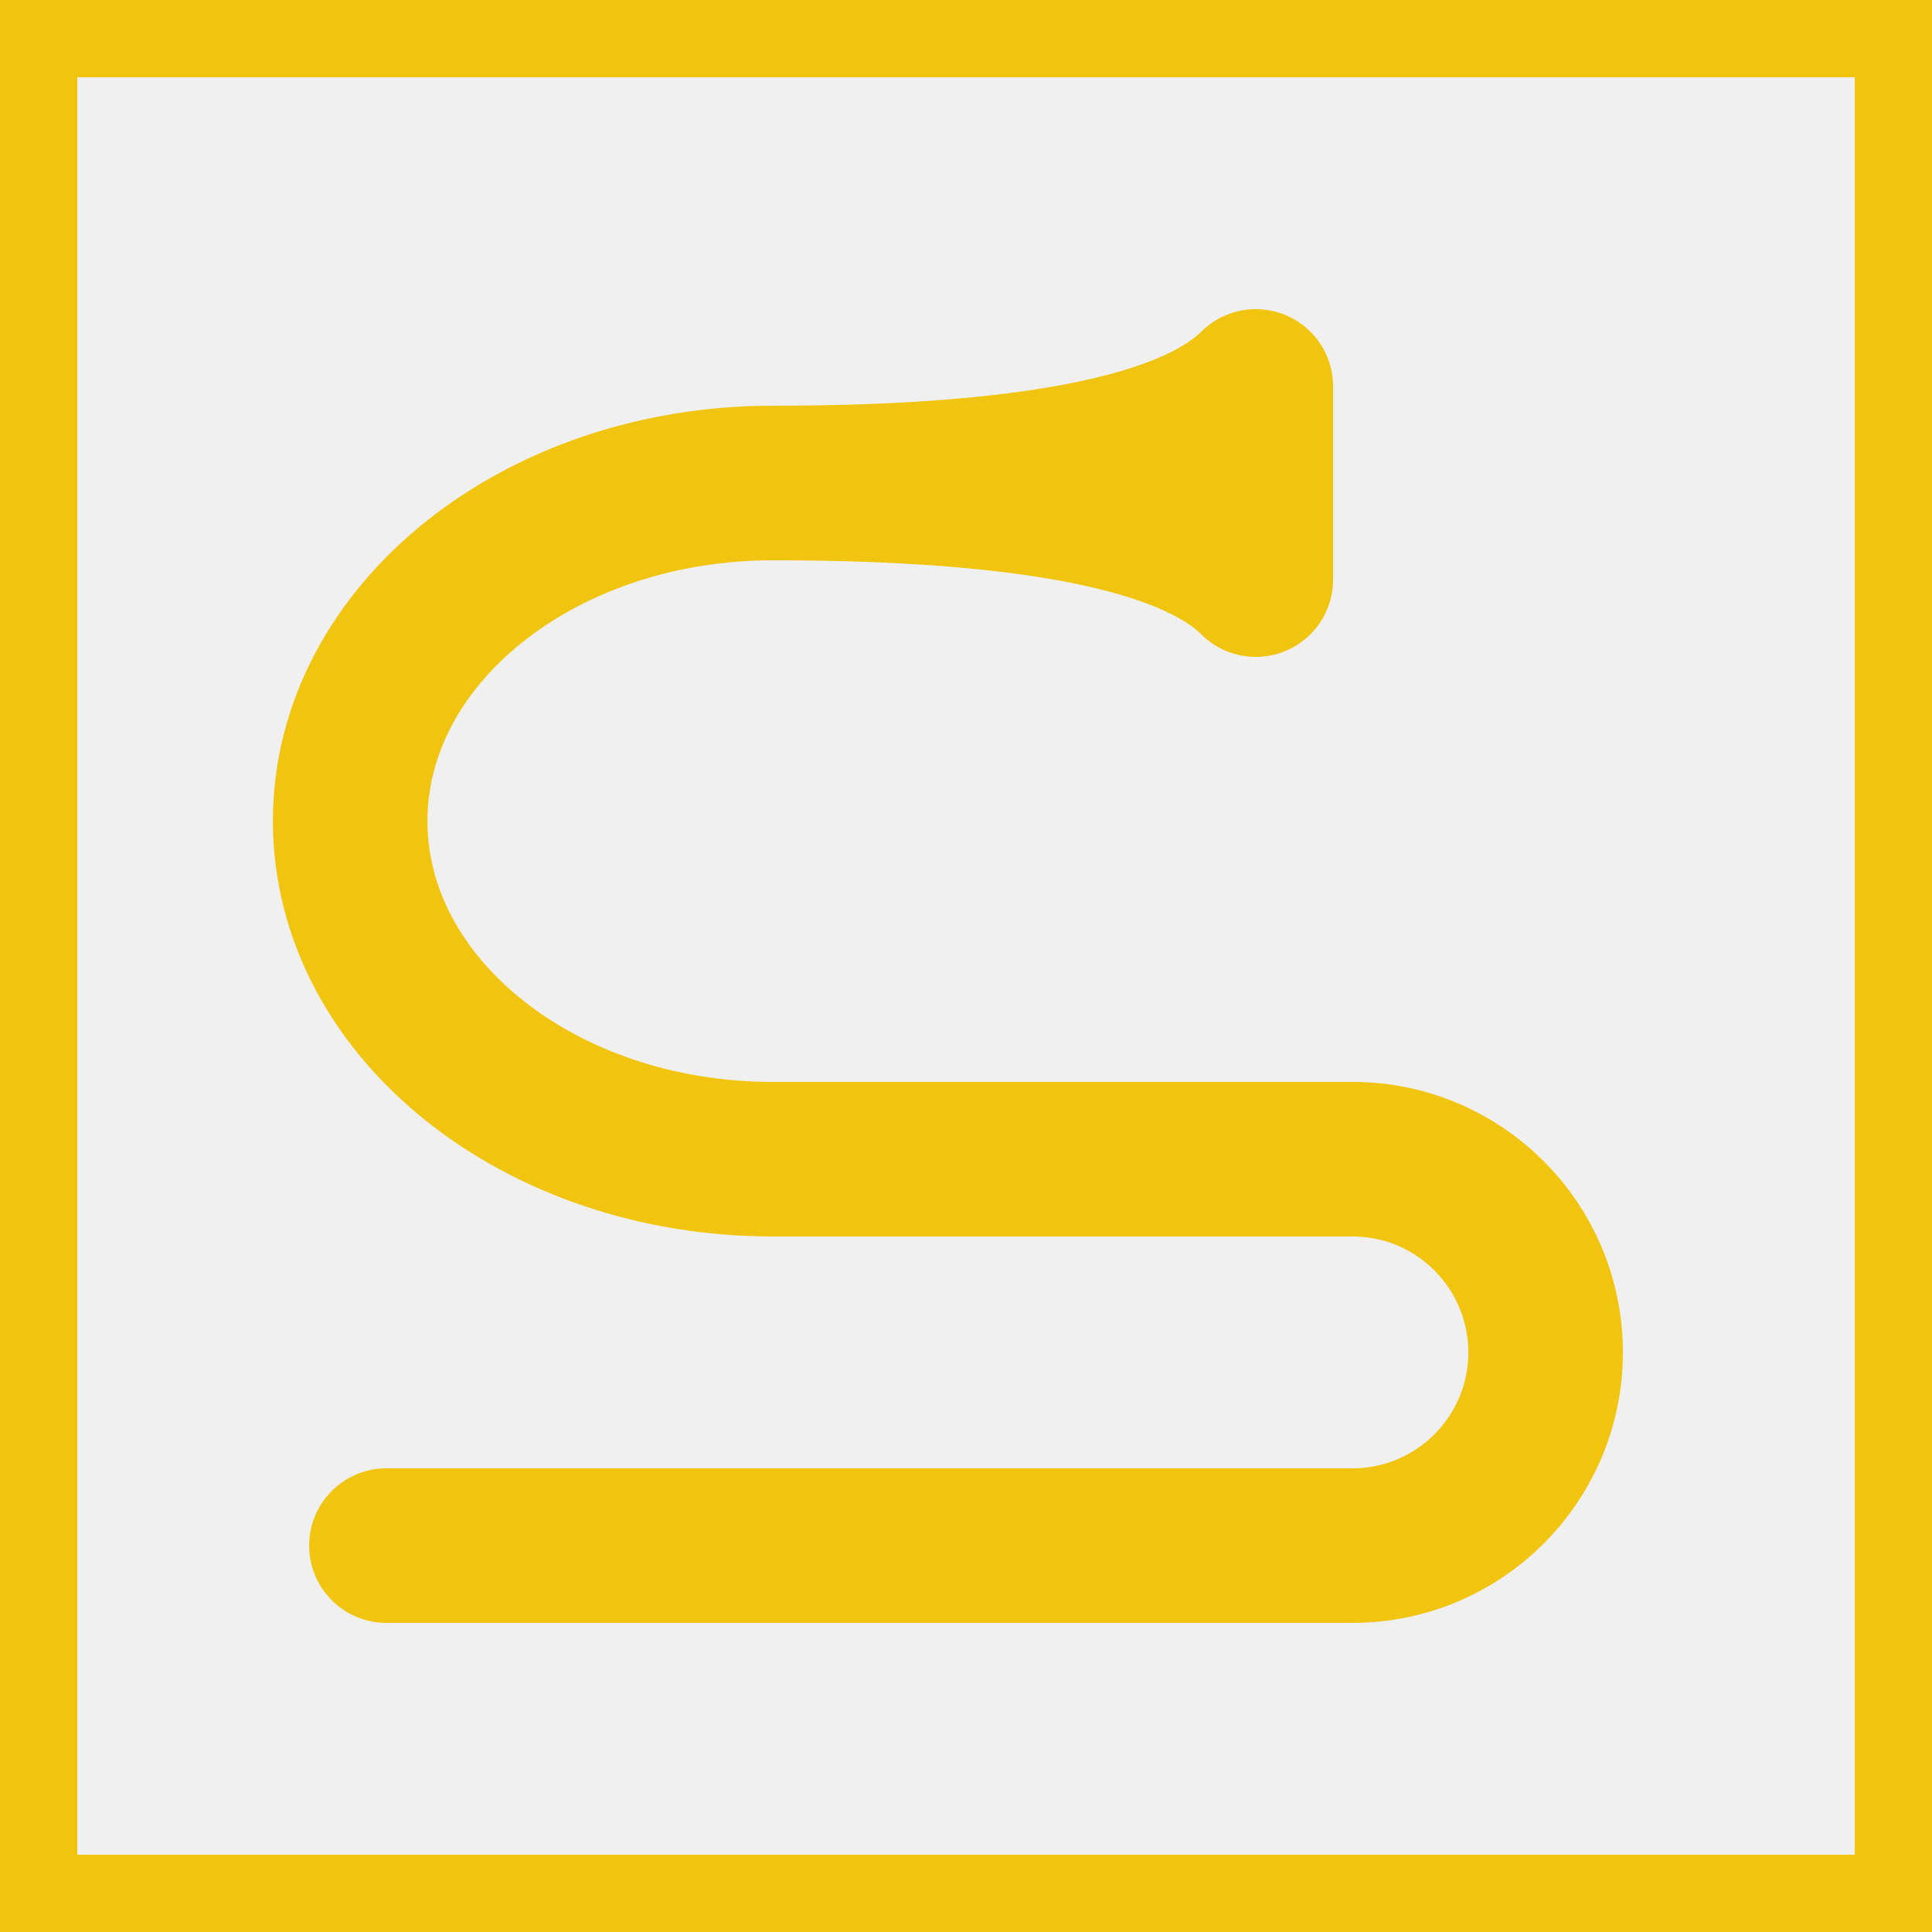
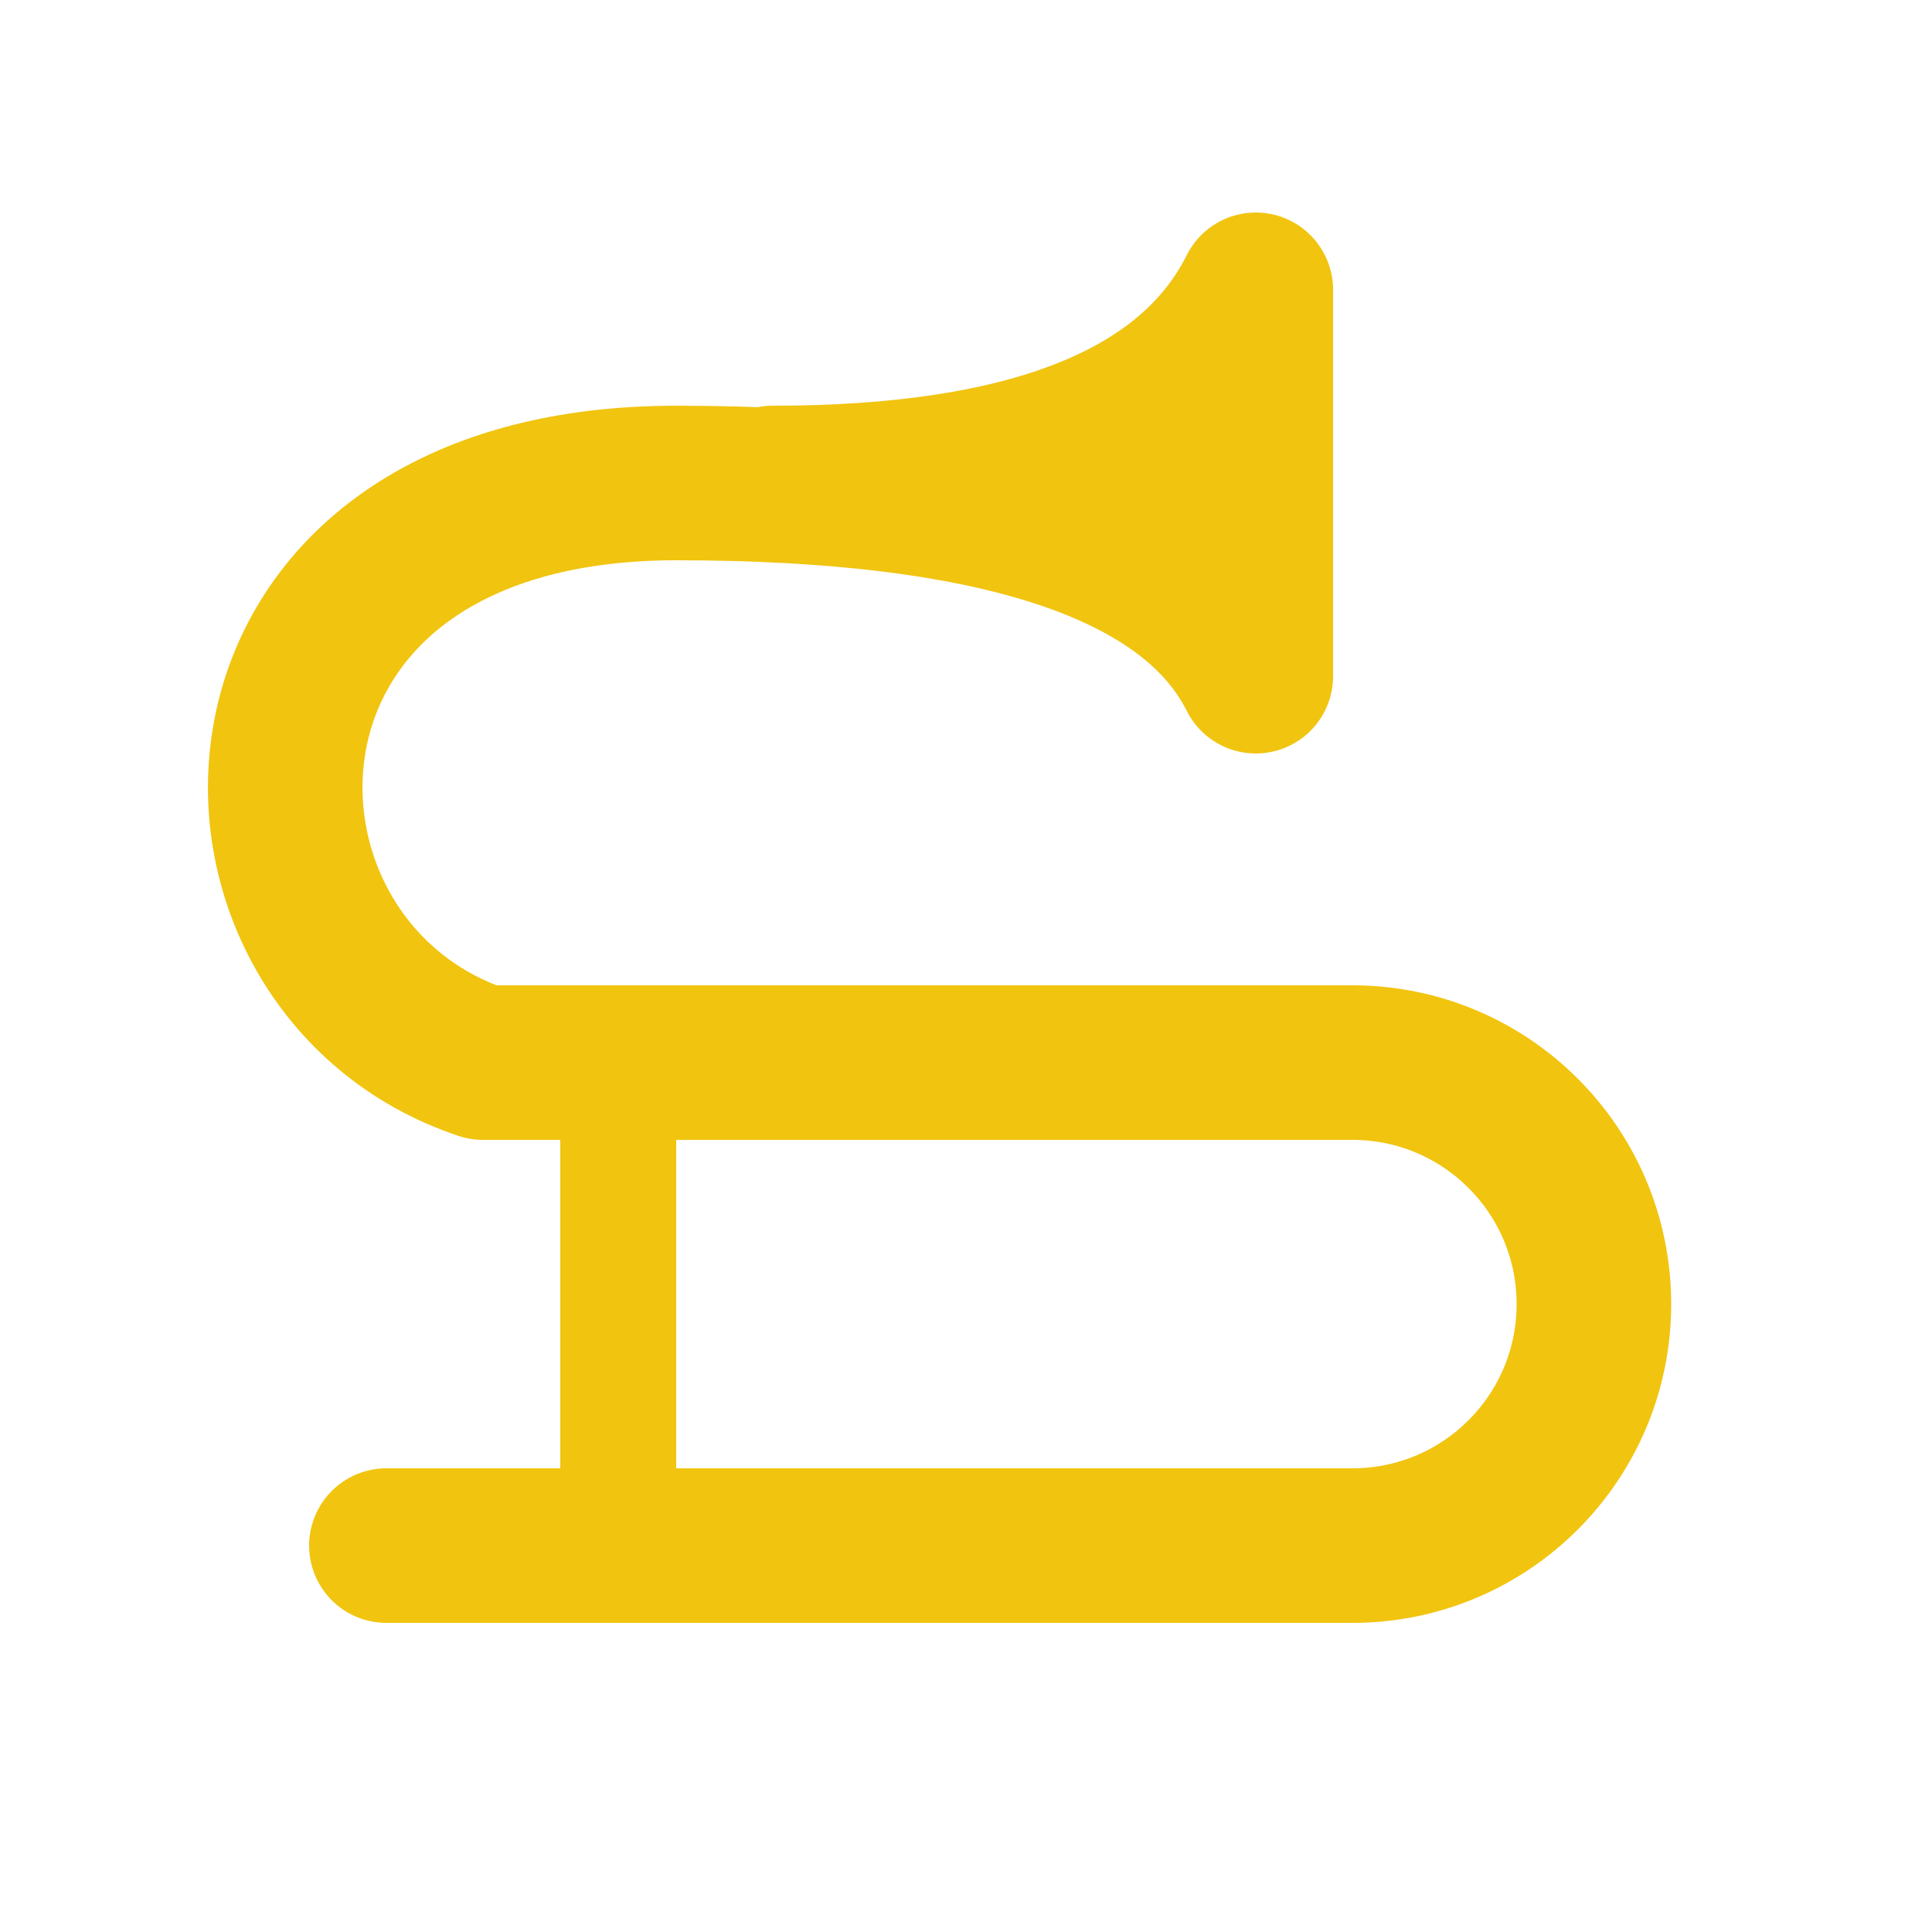
<svg xmlns="http://www.w3.org/2000/svg" viewBox="0 0 100 100">
  <g stroke="#F1C40F" stroke-width="8" stroke-linecap="round" stroke-linejoin="round" fill="none">
-     <rect width="100" height="100" fill="#f0f0f0" />
-     <path d="M 20 80 L 70 80 A 10 10 0 0 0 70 60 L 40 60 A 10 8 0 0 1 40 25 L 40 25      Q 60 25 65 30 L 65 20 Q 60 25 40 25" />
+     <path d="M 20 80 L 70 80 A 10 10 0 0 0 70 55 L 25 55 C 10 50, 10 25, 35 25" />
+     <line x1="32" y1="80" x2="32" y2="55" stroke-width="6" />
+     <path d="M 35 25 Q 60 25 65 35 L 65 15 Q 60 25 40 25" fill="#F1C40F" />
  </g>
</svg>
